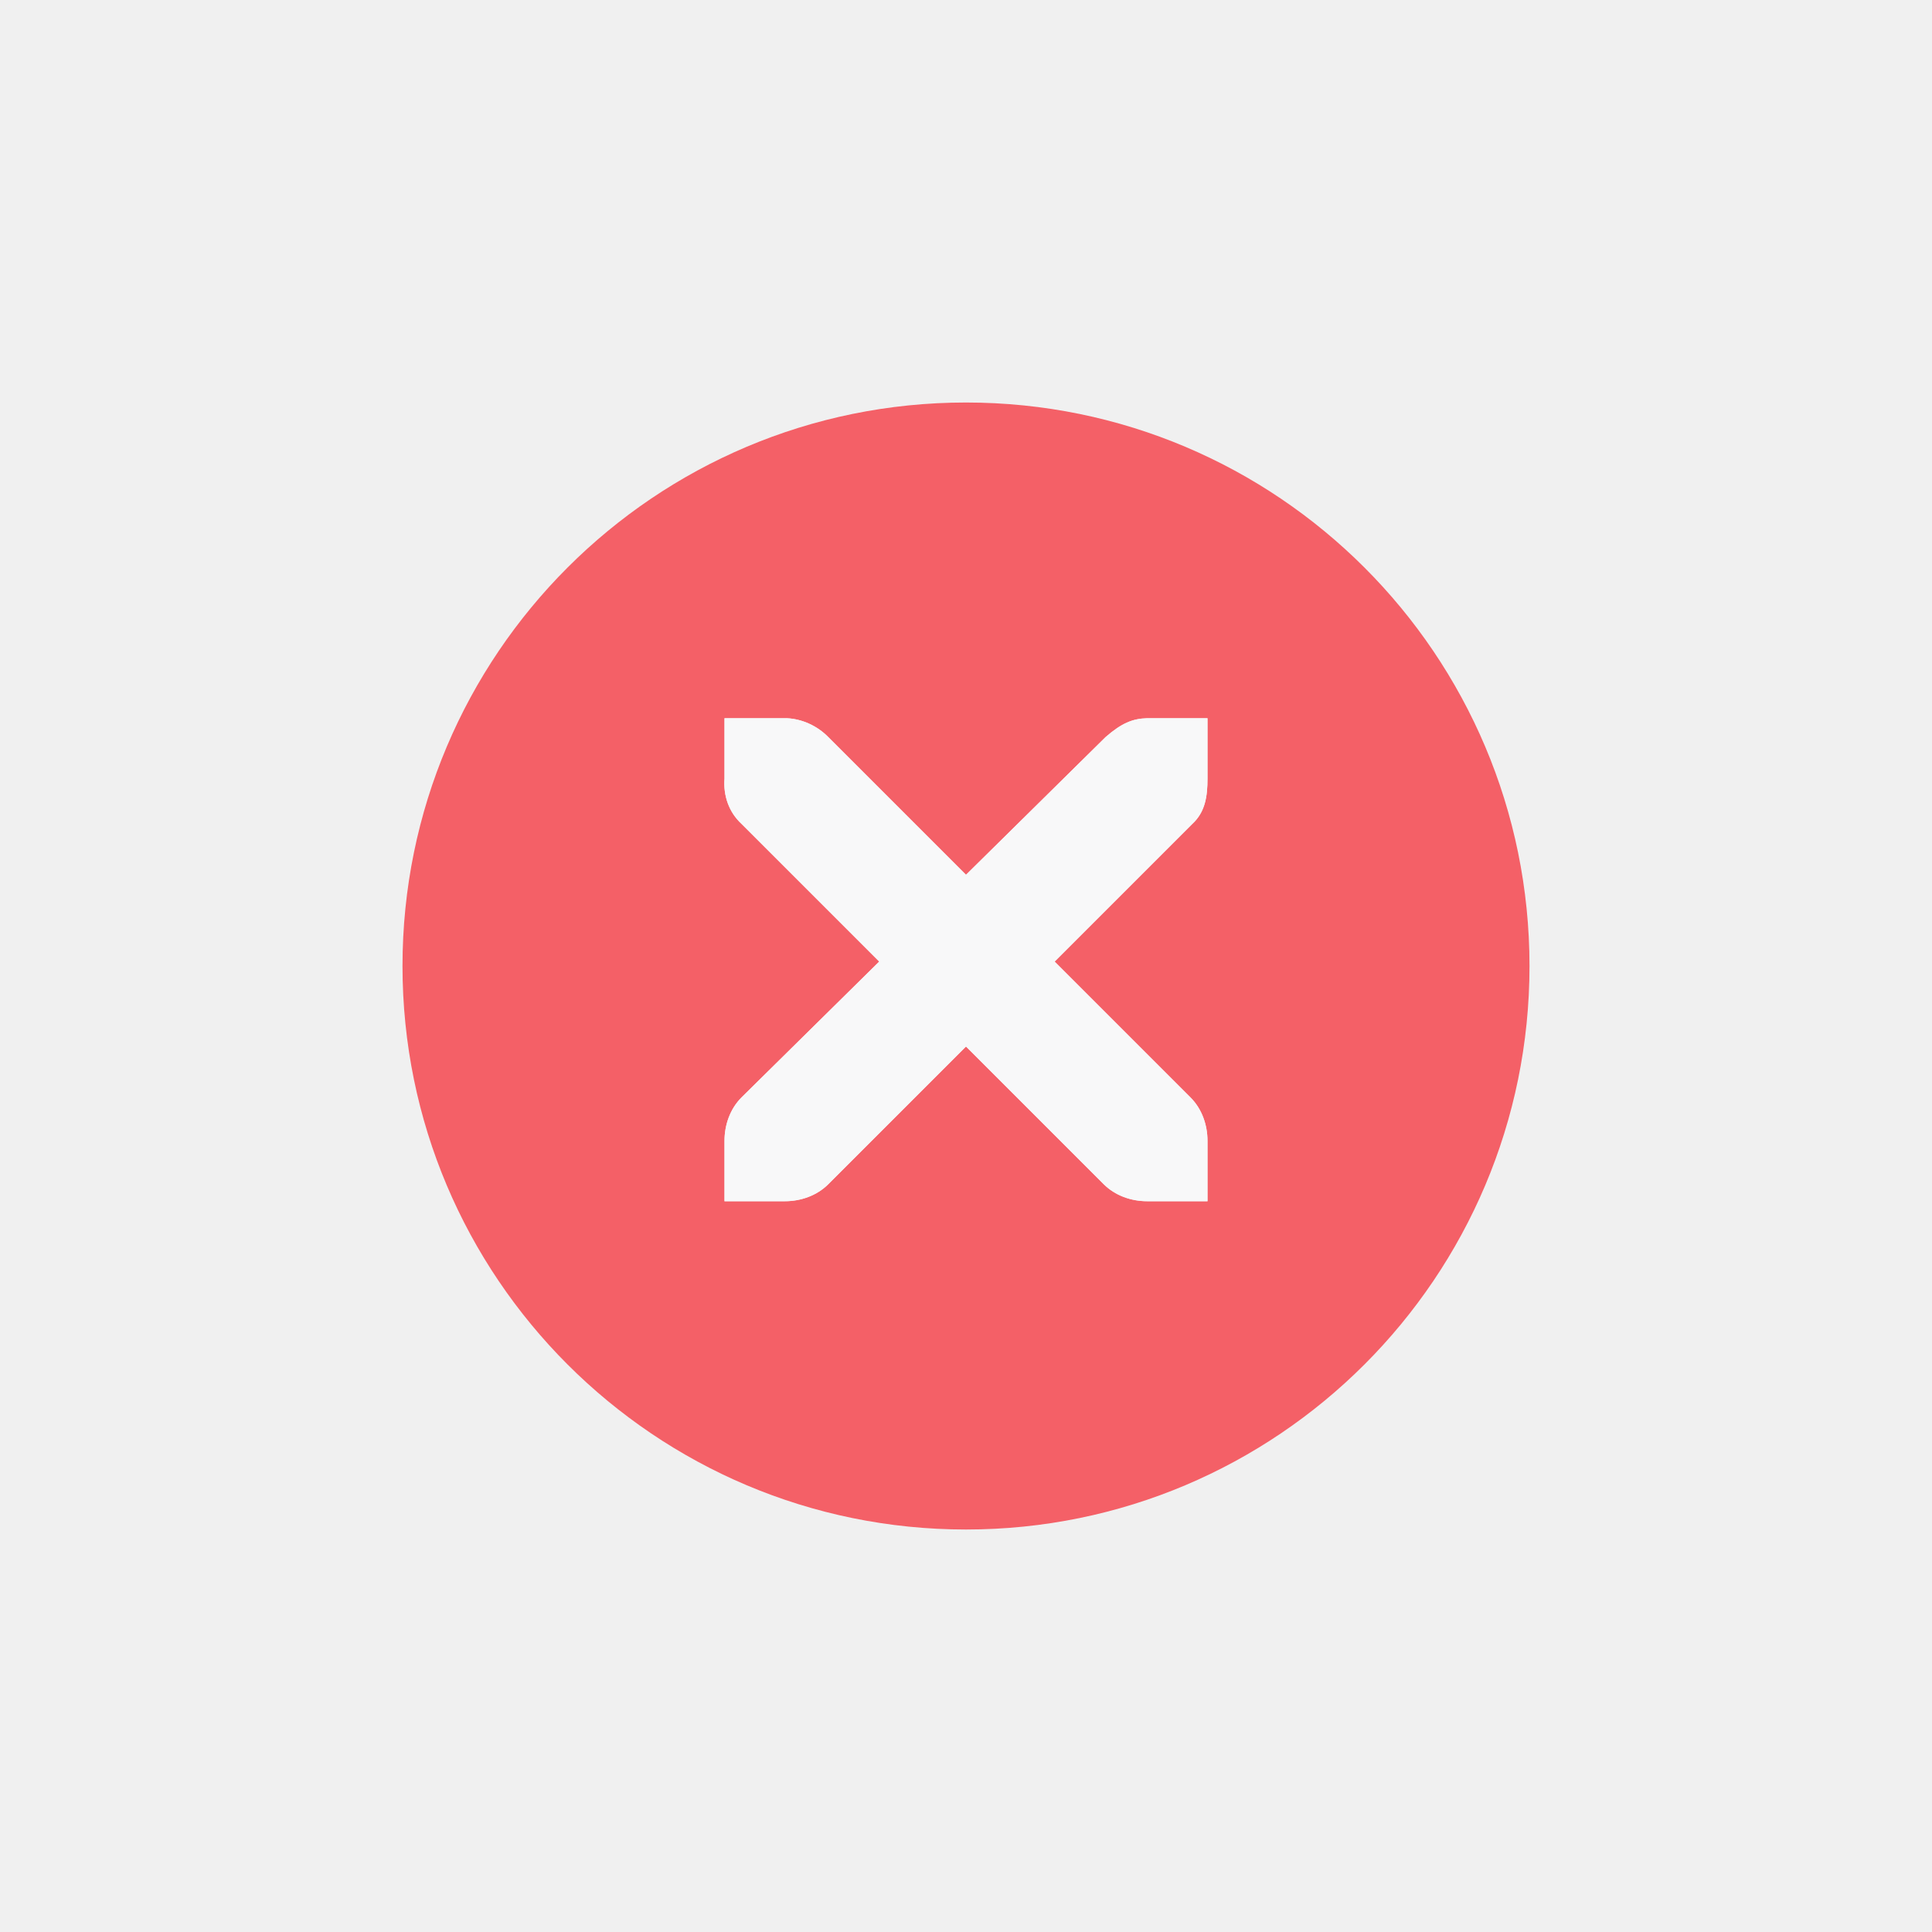
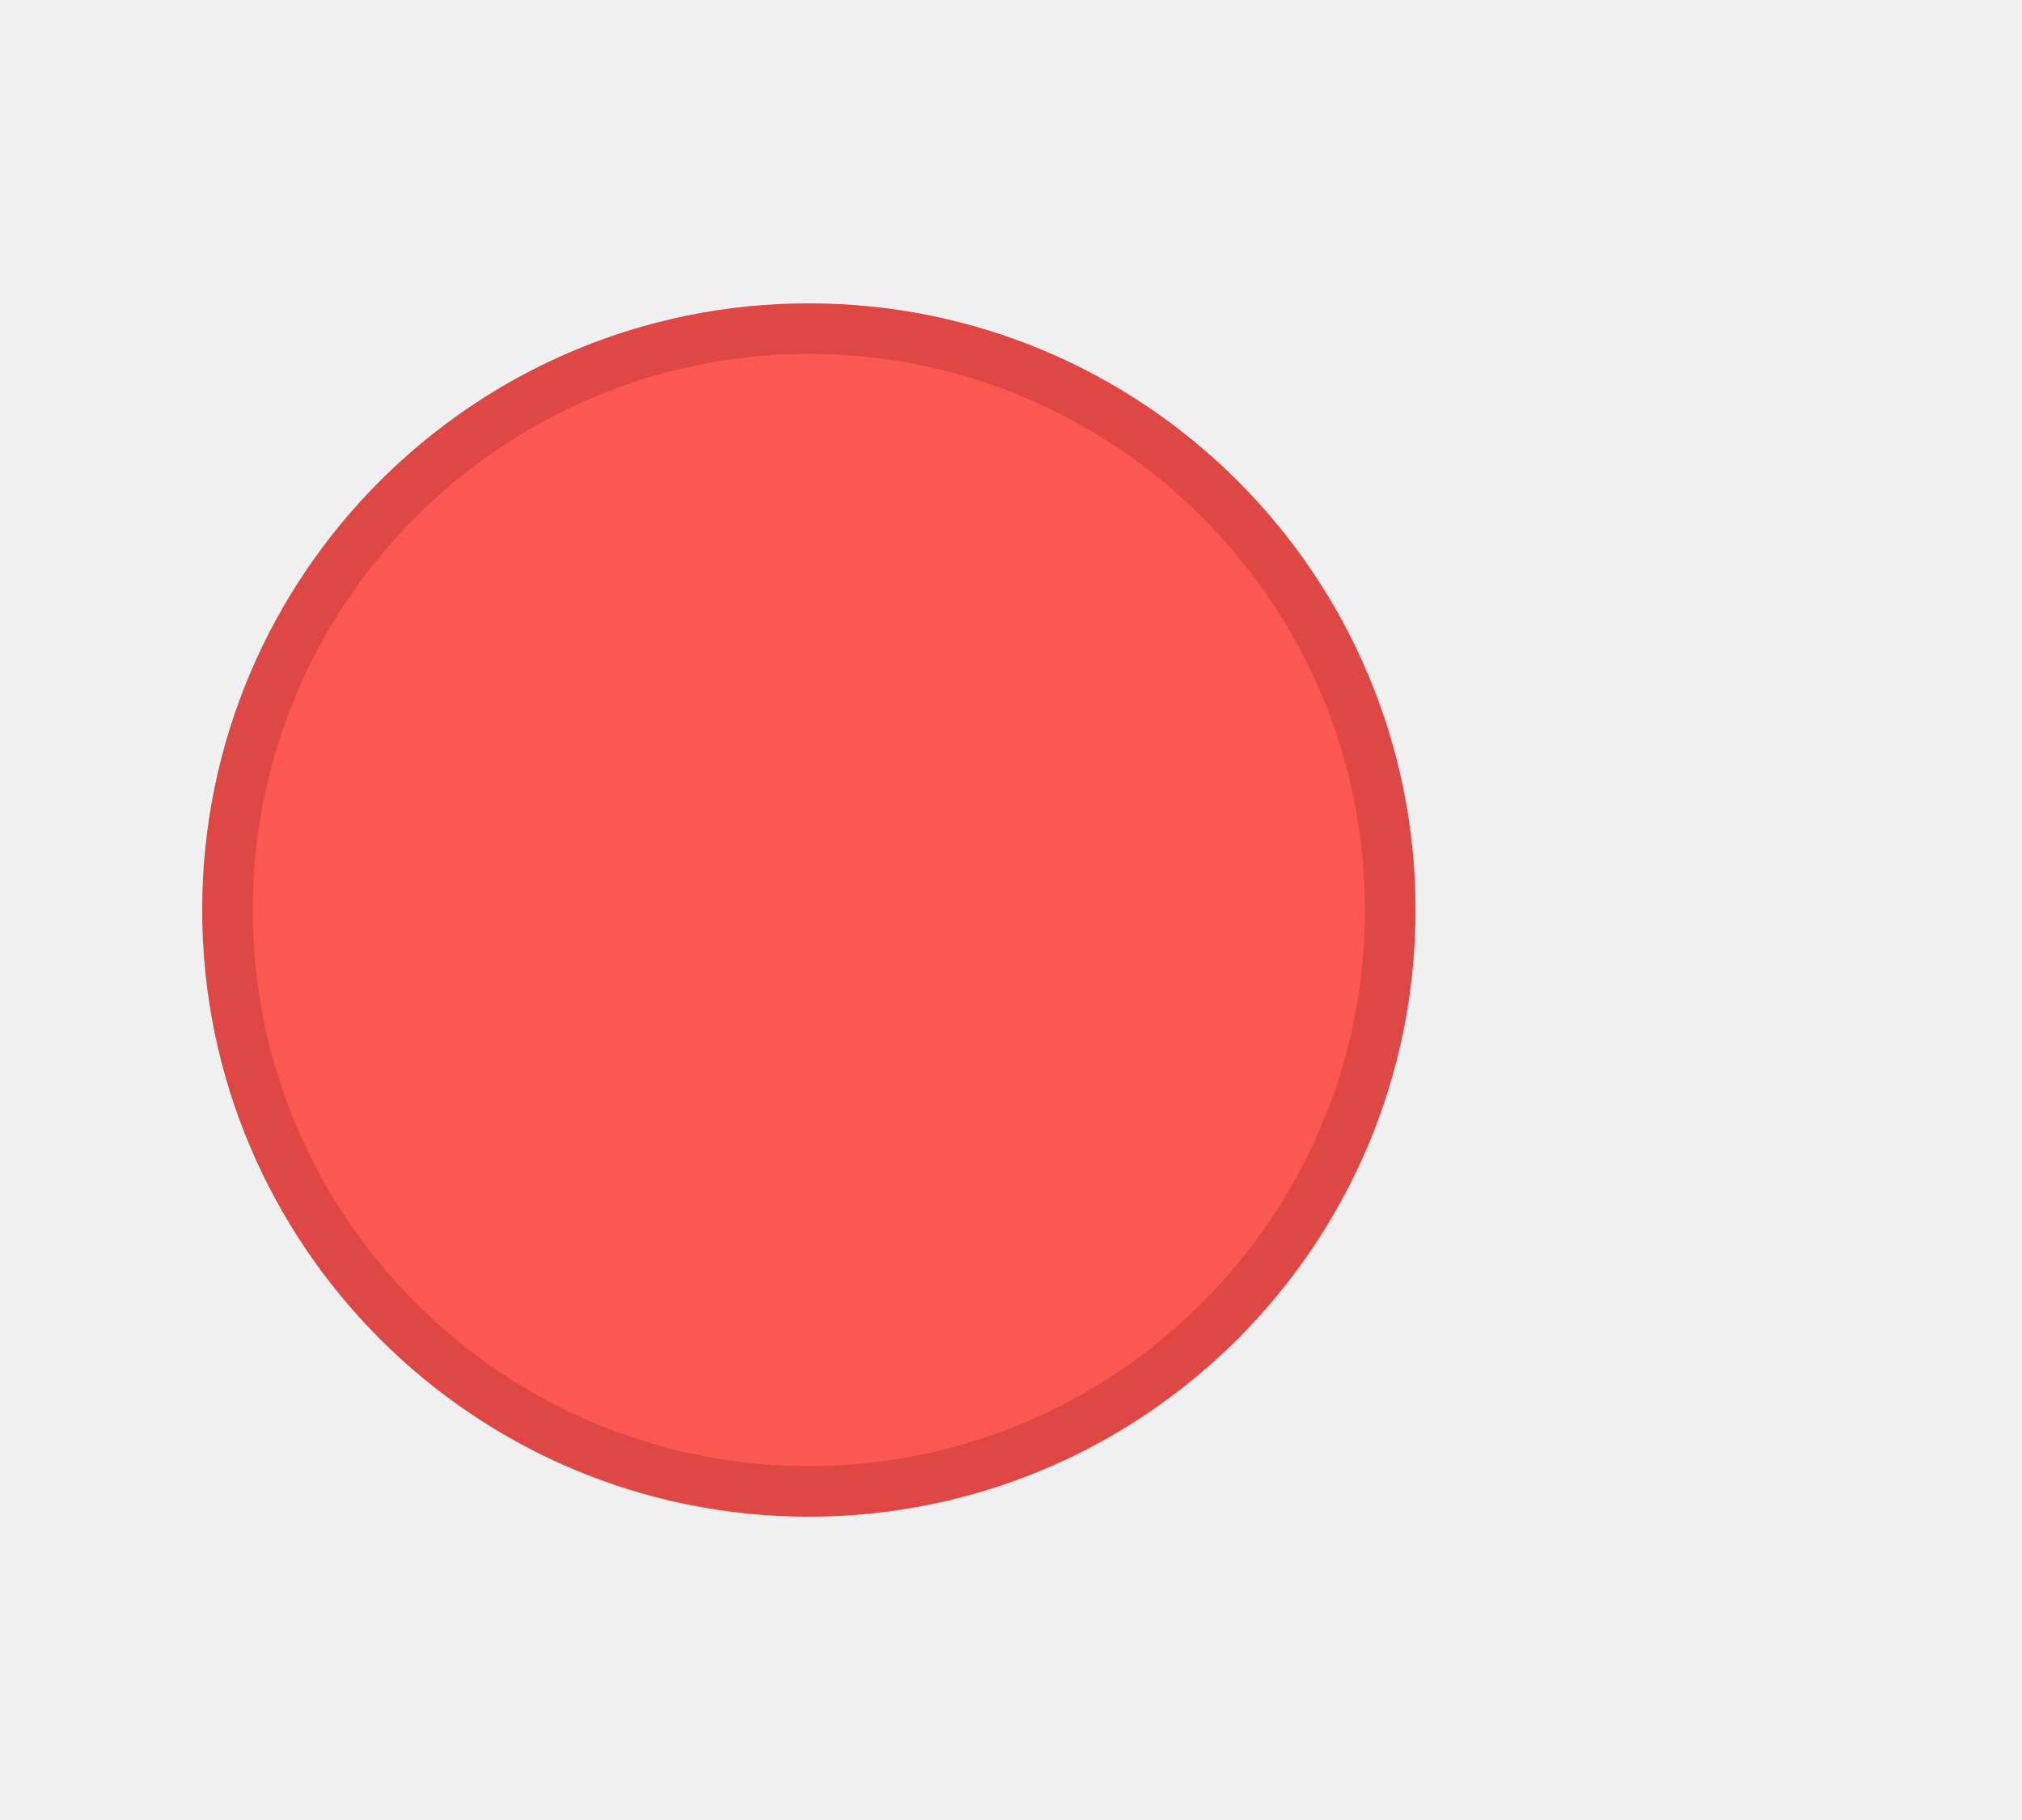
- <svg xmlns="http://www.w3.org/2000/svg" width="24" height="24" id="svg4306" version="1.1" style="enable-background:new">
-   <defs id="defs4308">
-     <linearGradient id="linearGradient3770">
-       <stop style="stop-color:#000000;stop-opacity:0.628;" offset="0" id="stop3772" />
-       <stop style="stop-color:#000000;stop-opacity:0.498;" offset="1" id="stop3774" />
-     </linearGradient>
-     <linearGradient id="linearGradient4882">
-       <stop style="stop-color:#ffffff;stop-opacity:1;" offset="0" id="stop4884" />
-       <stop style="stop-color:#ffffff;stop-opacity:0;" offset="1" id="stop4886" />
-     </linearGradient>
-     <linearGradient id="linearGradient3784-6">
-       <stop style="stop-color:#ffffff;stop-opacity:0.216;" offset="0" id="stop3786-4" />
-       <stop style="stop-color:#ffffff;stop-opacity:0;" offset="1" id="stop3788-6" />
-     </linearGradient>
-     <linearGradient id="linearGradient4892">
-       <stop id="stop4894" offset="0" style="stop-color:#2f3a42;stop-opacity:1;" />
-       <stop id="stop4896" offset="1" style="stop-color:#1d242a;stop-opacity:1;" />
-     </linearGradient>
-     <linearGradient id="linearGradient4882-4">
-       <stop id="stop4884-9" offset="0" style="stop-color:#728495;stop-opacity:1;" />
-       <stop id="stop4886-9" offset="1" style="stop-color:#617c95;stop-opacity:0;" />
-     </linearGradient>
-   </defs>
-   <g id="layer1" transform="translate(0,-1028.362)">
-     <g style="display:inline" id="titlebutton-close" transform="translate(-641,1218)">
-       <g id="g4927-9" style="display:inline;opacity:1" transform="translate(-678,-432.6378)">
-         <g transform="translate(-103,0)" style="display:inline;opacity:1" id="g4490-6-5-2">
-           <g id="g4092-0-2-21-0" style="display:inline" transform="translate(58,0)">
-             <path style="fill:#f46067;fill-opacity:1;stroke:none;stroke-width:0;stroke-linecap:butt;stroke-linejoin:miter;stroke-miterlimit:4;stroke-dasharray:none;stroke-dashoffset:0;stroke-opacity:1" d="m 172,58 a 7,7 0 0 0 -7,7 7,7 0 0 0 7,7 7,7 0 0 0 7,-7 7,7 0 0 0 -7,-7 z m -3,3.922 0.75,0 c 0.008,-9e-5 0.016,-3.45e-4 0.023,0 0.191,0.008 0.382,0.096 0.516,0.234 L 172,63.867 173.734,62.156 c 0.199,-0.173 0.335,-0.229 0.516,-0.234 l 0.75,0 0,0.75 c 0,0.215 -0.026,0.413 -0.188,0.562 l -1.711,1.711 1.688,1.688 C 174.93,66.774 175,66.973 175,67.172 l 0,0.75 -0.75,0 c -0.199,-8e-6 -0.398,-0.07 -0.539,-0.211 L 172,66 l -1.711,1.711 c -0.141,0.141 -0.34,0.211 -0.539,0.211 l -0.75,0 0,-0.75 c 0,-0.199 0.07,-0.398 0.211,-0.539 l 1.711,-1.688 -1.711,-1.711 C 169.053,63.088 168.984,62.882 169,62.672 l 0,-0.75 z" transform="translate(1204,190)" id="path4068-7-5-9-6" />
-           </g>
-         </g>
-         <g id="g4778-2-68" transform="translate(1323,246.8672)" style="fill:#ffffff;fill-opacity:1">
-           <g style="display:inline;fill:#ffffff;fill-opacity:1" id="layer9-9-4-4" transform="translate(-60,-518)" />
-           <g id="layer10-2-1-8" transform="translate(-60,-518)" style="fill:#ffffff;fill-opacity:1" />
-           <g id="layer11-16-4-9" transform="translate(-60,-518)" style="fill:#ffffff;fill-opacity:1" />
-           <g transform="matrix(0.75,0,0,0.75,2,2.054688)" id="g2996-76-5" style="fill:#ffffff;fill-opacity:1">
-             <g transform="translate(-60,-518)" id="layer12-4-5-7" style="fill:#ffffff;fill-opacity:1">
-               <g transform="translate(19,-242)" id="layer4-4-1-9-5" style="display:inline;fill:#ffffff;fill-opacity:1" />
-             </g>
-           </g>
-           <g id="layer13-2-6-11" transform="translate(-60,-518)" style="fill:#ffffff;fill-opacity:1" />
-           <g id="layer14-4-0-33" transform="translate(-60,-518)" style="fill:#ffffff;fill-opacity:1" />
-           <g id="layer15-7-3-0" transform="translate(-60,-518)" style="fill:#ffffff;fill-opacity:1" />
-         </g>
-       </g>
-       <rect y="-185.638" x="645" height="16" width="16" id="rect17883-39" style="display:inline;opacity:1;fill:none;fill-opacity:1;stroke:none;stroke-width:1;stroke-linecap:butt;stroke-linejoin:miter;stroke-miterlimit:4;stroke-dasharray:none;stroke-dashoffset:0;stroke-opacity:0" />
-       <path d="m 650,-180.716 0.75,0 c 0.008,-9e-5 0.016,-3.5e-4 0.023,0 0.191,0.008 0.382,0.096 0.516,0.234 l 1.711,1.711 1.734,-1.711 c 0.199,-0.173 0.335,-0.229 0.516,-0.234 l 0.75,0 0,0.75 c 0,0.215 -0.026,0.413 -0.188,0.562 l -1.711,1.711 1.688,1.688 c 0.141,0.141 0.211,0.34 0.211,0.539 l 0,0.75 -0.75,0 c -0.199,-1e-5 -0.398,-0.07 -0.539,-0.211 l -1.711,-1.711 -1.711,1.711 c -0.141,0.141 -0.34,0.211 -0.539,0.211 l -0.75,0 0,-0.75 c 0,-0.199 0.07,-0.398 0.211,-0.539 l 1.711,-1.688 -1.711,-1.711 c -0.158,-0.146 -0.227,-0.352 -0.211,-0.562 l 0,-0.75 z" id="path10839-9-2-2-7-9-7" style="color:#bebebe;font-style:normal;font-variant:normal;font-weight:normal;font-stretch:normal;font-size:medium;line-height:normal;font-family:'Andale Mono';-inkscape-font-specification:'Andale Mono';text-indent:0;text-align:start;text-decoration:none;text-decoration-line:none;letter-spacing:normal;word-spacing:normal;text-transform:none;direction:ltr;block-progression:tb;writing-mode:lr-tb;text-anchor:start;display:inline;overflow:visible;visibility:visible;opacity:1;fill:#f8f8f9;fill-opacity:1;fill-rule:nonzero;stroke:none;stroke-width:1.781;marker:none;enable-background:new" />
-     </g>
-   </g>
+ <svg xmlns="http://www.w3.org/2000/svg" width="20px" height="18px" viewBox="0 0 20 18">
+   <path fill="#FC5753" d="M8,14.75c-3.17,0-5.75-2.579-5.75-5.75S4.83,3.25,8,3.25c3.171,0,5.751,2.58,5.751,5.75S11.171,14.75,8,14.75z" />
+   <path fill="#DF4744" d="M8,3.5c3.033,0,5.501,2.467,5.501,5.5S11.033,14.5,8,14.5c-3.033,0-5.5-2.467-5.5-5.5S4.967,3.5,8,3.5M8,3C4.687,3,2,5.686,2,9c0,3.313,2.687,6,6,6s6.001-2.688,6.001-6C14.001,5.686,11.313,3,8,3L8,3z" />
</svg>
